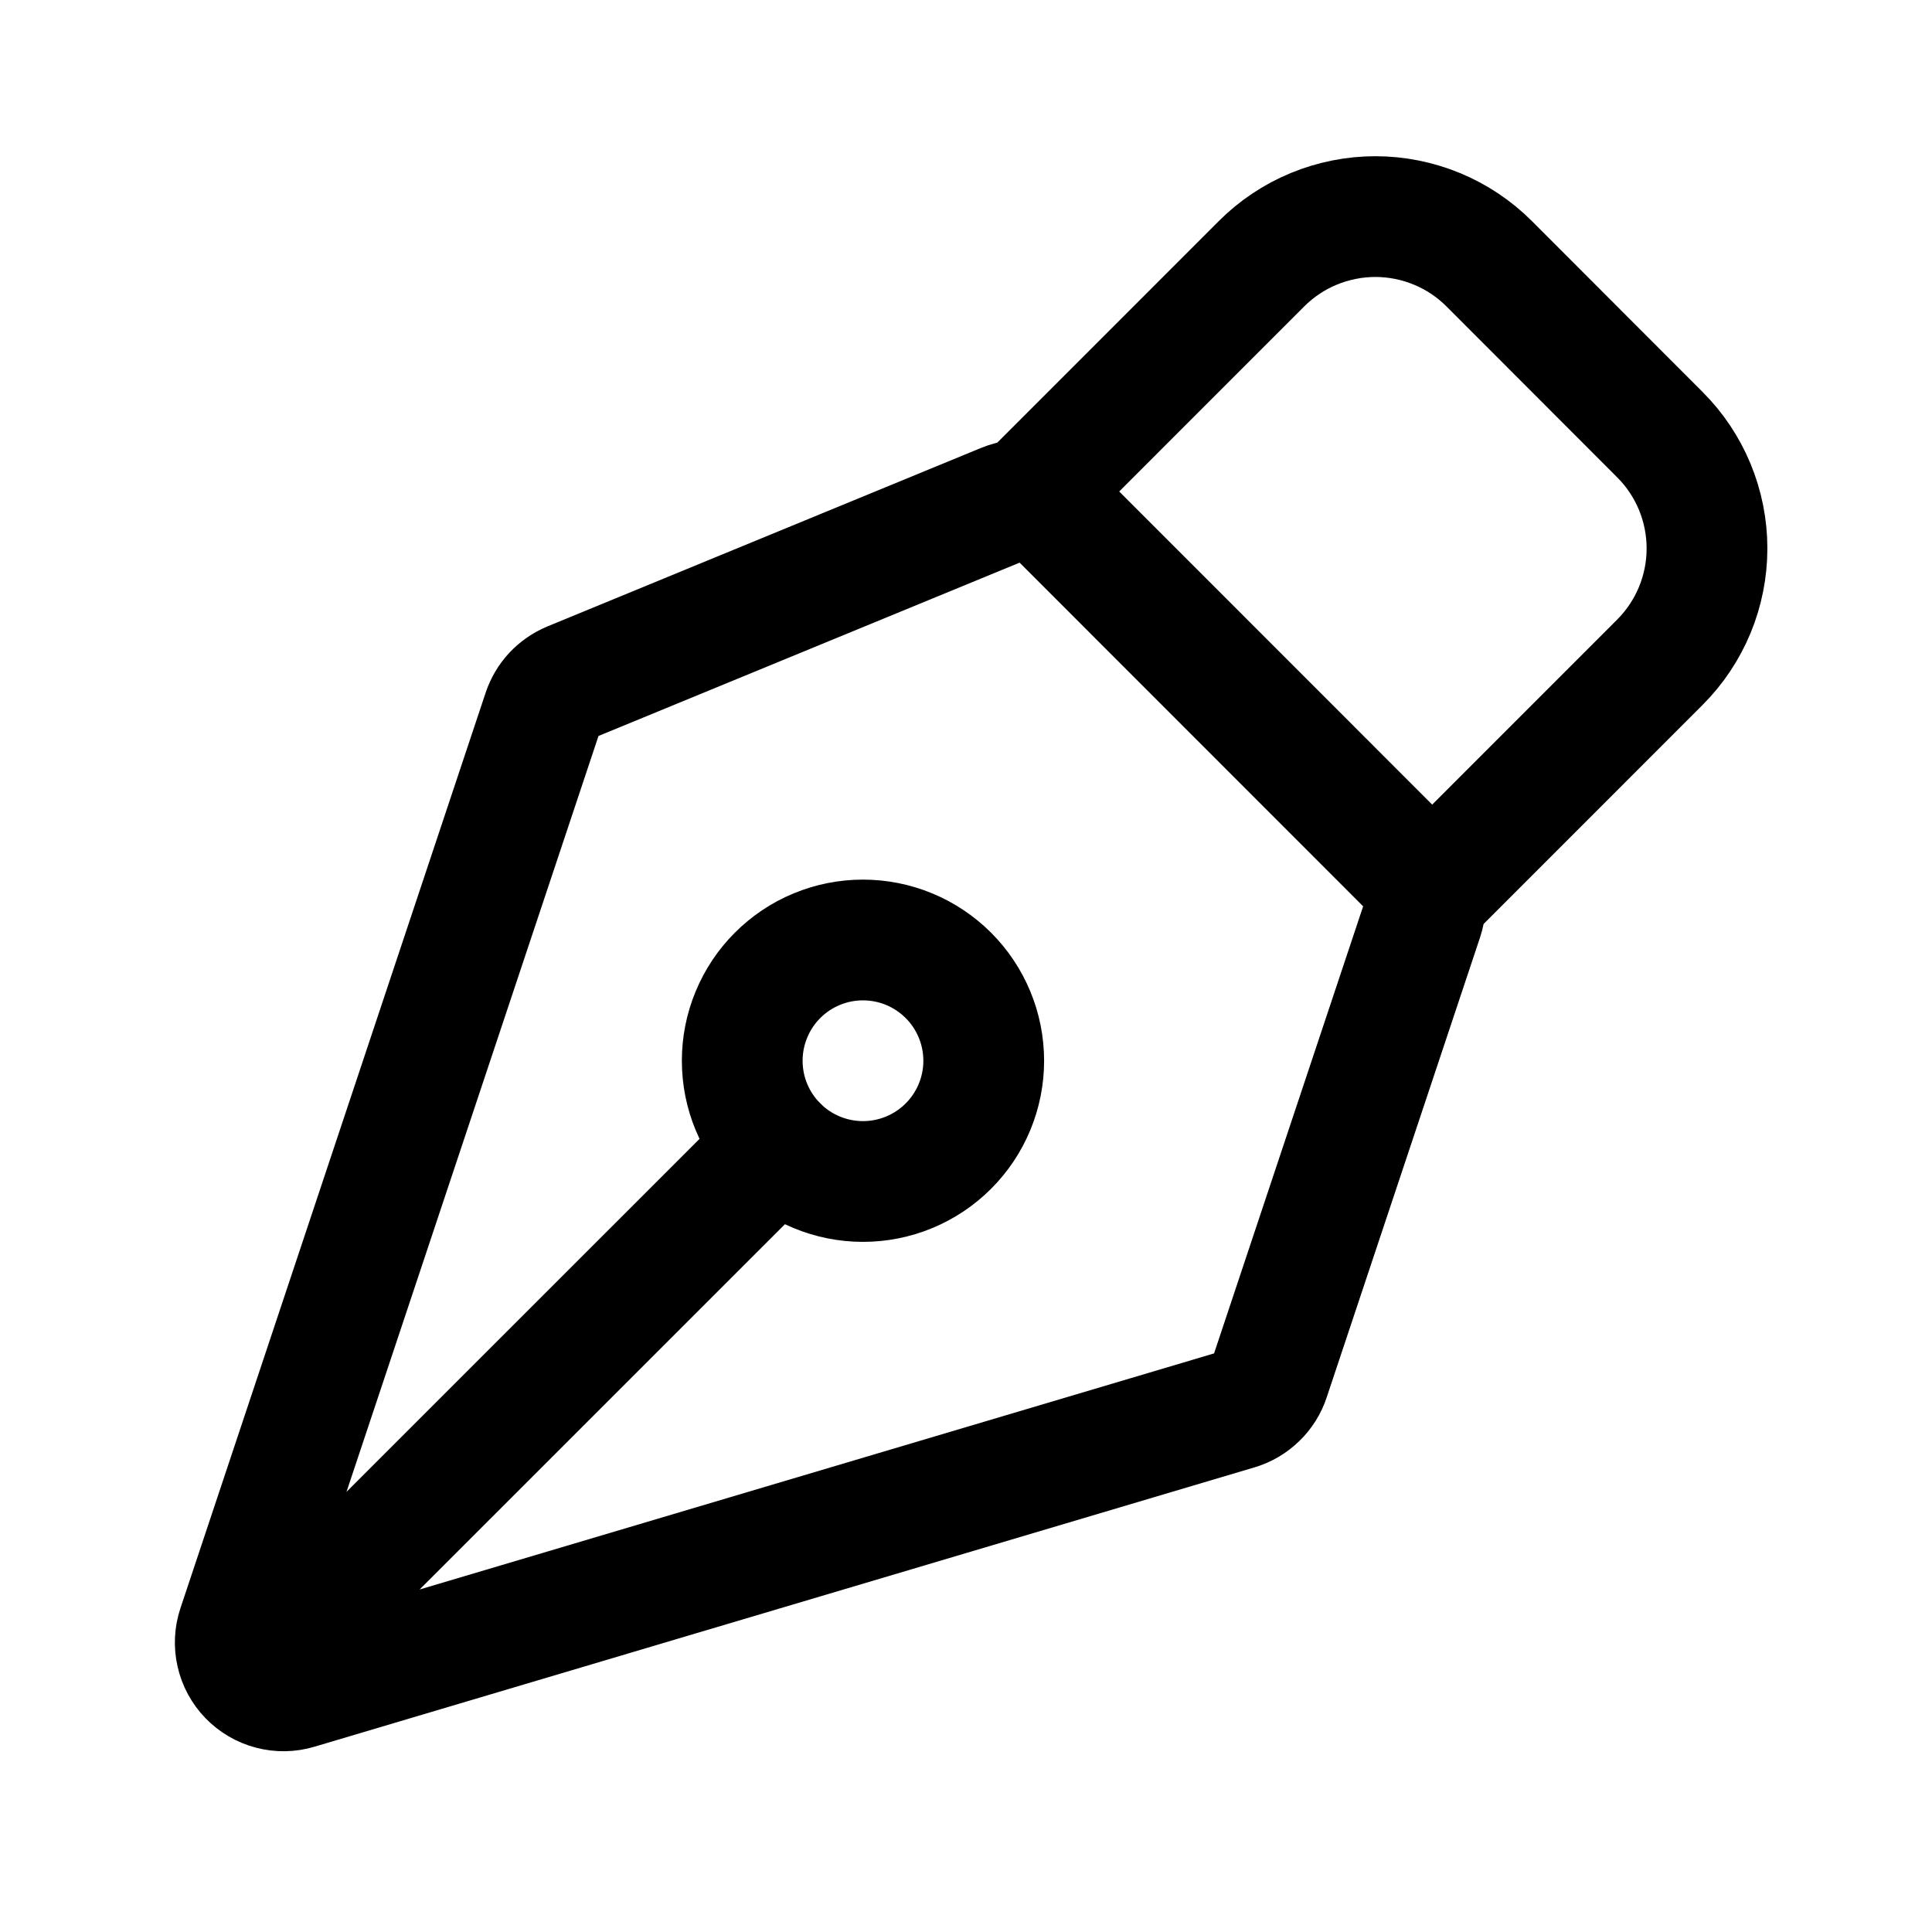
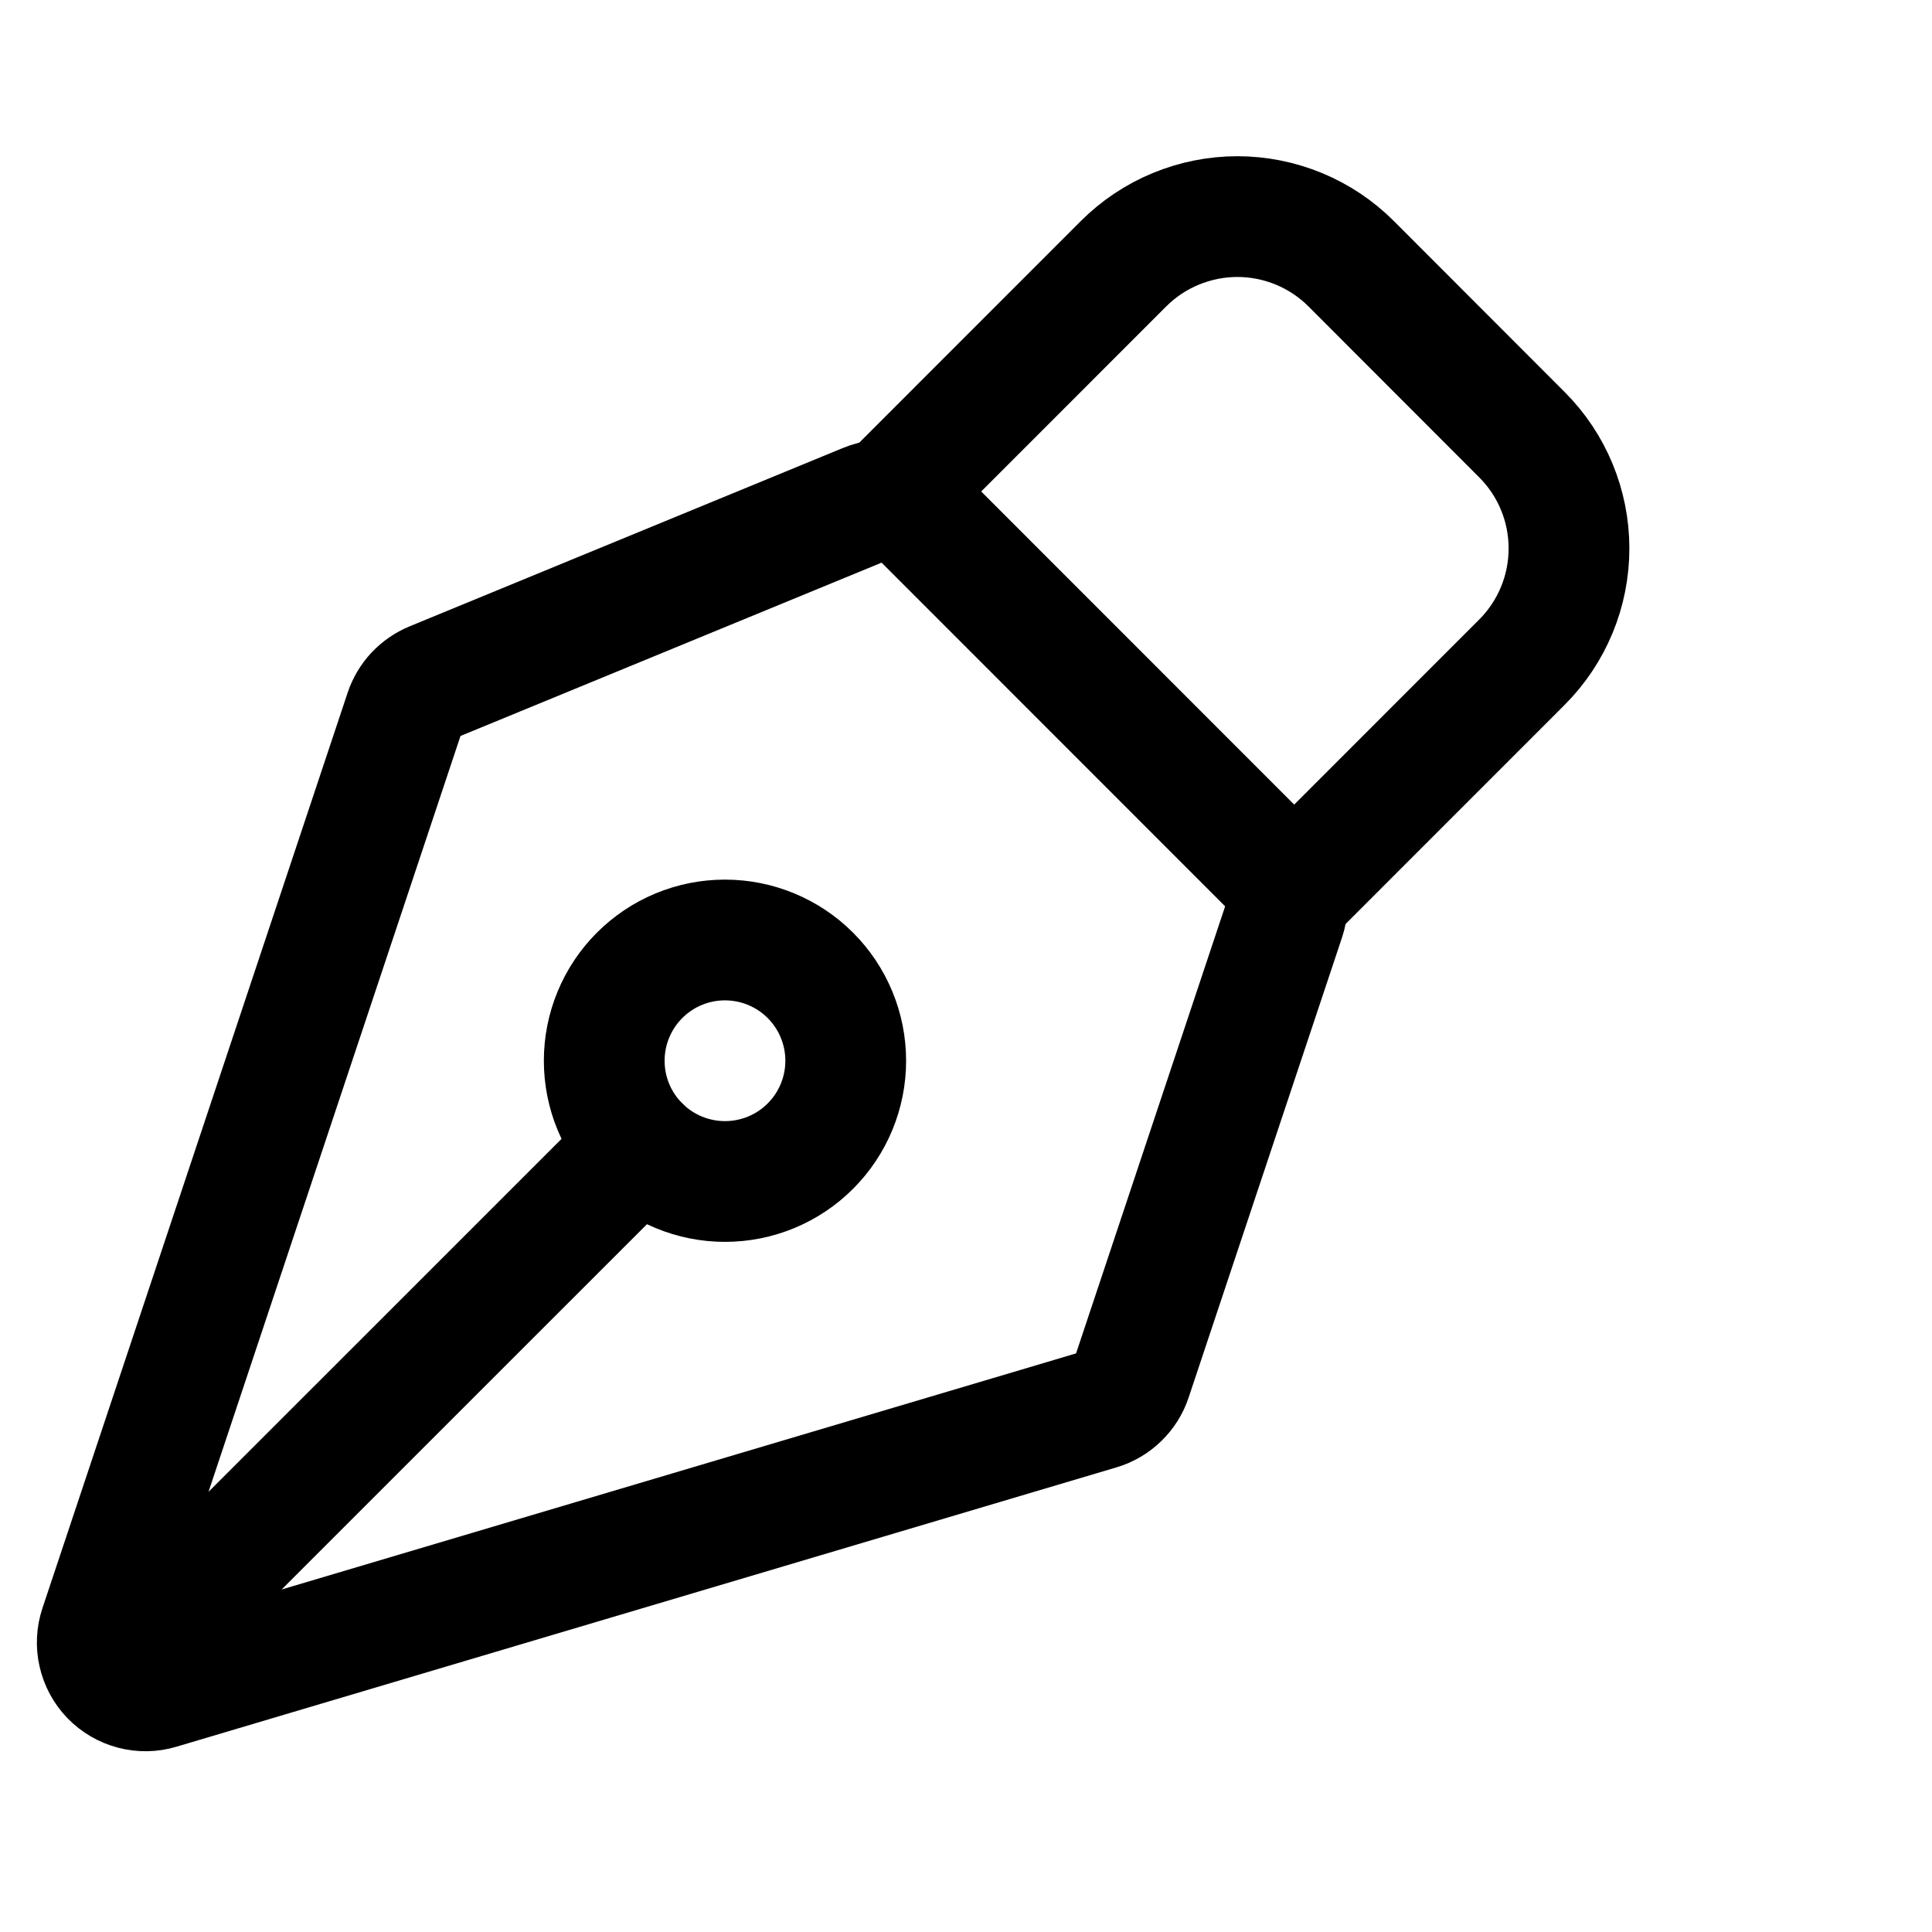
<svg xmlns="http://www.w3.org/2000/svg" width="28" height="28" viewBox="0 0 28 28" fill="none">
-   <path d="M3.845 24.035L11.27 16.611M20.62 13.309L18.397 19.976C18.362 20.083 18.301 20.18 18.22 20.258C18.139 20.337 18.041 20.395 17.933 20.427L4.308 24.476C4.186 24.513 4.055 24.515 3.931 24.482C3.808 24.45 3.695 24.384 3.606 24.292C3.517 24.2 3.455 24.085 3.427 23.96C3.398 23.835 3.405 23.705 3.445 23.584L7.869 10.314C7.901 10.219 7.953 10.131 8.021 10.058C8.09 9.985 8.173 9.927 8.266 9.888L14.551 7.301C14.678 7.248 14.819 7.234 14.954 7.261C15.09 7.288 15.215 7.355 15.312 7.452L20.451 12.593C20.542 12.684 20.607 12.8 20.637 12.927C20.667 13.053 20.661 13.186 20.62 13.309Z" stroke="black" stroke-width="1.75" stroke-linecap="round" stroke-linejoin="round" />
-   <path d="M20.757 12.898L24.056 9.598C24.494 9.16 24.739 8.567 24.739 7.948C24.739 7.33 24.494 6.736 24.056 6.299L21.583 3.823C21.366 3.606 21.109 3.434 20.826 3.317C20.543 3.2 20.239 3.139 19.933 3.139C19.626 3.139 19.323 3.2 19.039 3.317C18.756 3.434 18.499 3.606 18.282 3.823L14.983 7.123M13.744 14.135C13.581 13.973 13.389 13.844 13.176 13.756C12.964 13.668 12.736 13.623 12.506 13.623C12.277 13.623 12.049 13.668 11.837 13.756C11.624 13.844 11.431 13.973 11.269 14.136C11.106 14.298 10.978 14.491 10.89 14.704C10.802 14.916 10.757 15.143 10.757 15.373C10.757 15.603 10.802 15.831 10.89 16.043C10.978 16.255 11.107 16.448 11.27 16.611C11.598 16.939 12.043 17.123 12.507 17.123C12.971 17.123 13.416 16.939 13.745 16.61C14.073 16.282 14.257 15.837 14.257 15.373C14.257 14.908 14.072 14.463 13.744 14.135Z" stroke="black" stroke-width="1.75" stroke-linecap="round" stroke-linejoin="round" />
+   <path d="M1.845 24.035L9.27 16.611M18.62 13.309L16.397 19.976C16.362 20.083 16.301 20.18 16.22 20.258C16.139 20.337 16.041 20.395 15.933 20.427L2.308 24.476C2.186 24.513 2.055 24.515 1.931 24.482C1.808 24.45 1.695 24.384 1.606 24.292C1.517 24.2 1.455 24.085 1.427 23.96C1.398 23.835 1.405 23.705 1.445 23.584L5.869 10.314C5.901 10.219 5.953 10.131 6.021 10.058C6.09 9.985 6.173 9.927 6.266 9.888L12.551 7.301C12.678 7.248 12.819 7.234 12.954 7.261C13.09 7.288 13.215 7.355 13.312 7.452L18.451 12.593C18.542 12.684 18.607 12.8 18.637 12.927C18.667 13.053 18.661 13.186 18.62 13.309Z" stroke="black" stroke-width="1.75" stroke-linecap="round" stroke-linejoin="round" />
+   <path d="M18.757 12.898L22.056 9.598C22.494 9.16 22.739 8.567 22.739 7.948C22.739 7.33 22.494 6.736 22.056 6.299L19.583 3.823C19.366 3.606 19.109 3.434 18.826 3.317C18.543 3.2 18.239 3.139 17.933 3.139C17.626 3.139 17.323 3.2 17.04 3.317C16.756 3.434 16.499 3.606 16.282 3.823L12.983 7.123M11.744 14.135C11.582 13.973 11.389 13.844 11.176 13.756C10.964 13.668 10.736 13.623 10.506 13.623C10.277 13.623 10.049 13.668 9.837 13.756C9.624 13.844 9.432 13.973 9.269 14.136C9.107 14.298 8.978 14.491 8.89 14.704C8.802 14.916 8.757 15.143 8.757 15.373C8.757 15.603 8.802 15.831 8.89 16.043C8.978 16.255 9.107 16.448 9.27 16.611C9.598 16.939 10.043 17.123 10.507 17.123C10.971 17.123 11.417 16.939 11.745 16.61C12.073 16.282 12.257 15.837 12.257 15.373C12.257 14.908 12.072 14.463 11.744 14.135Z" stroke="black" stroke-width="1.75" stroke-linecap="round" stroke-linejoin="round" />
</svg>
